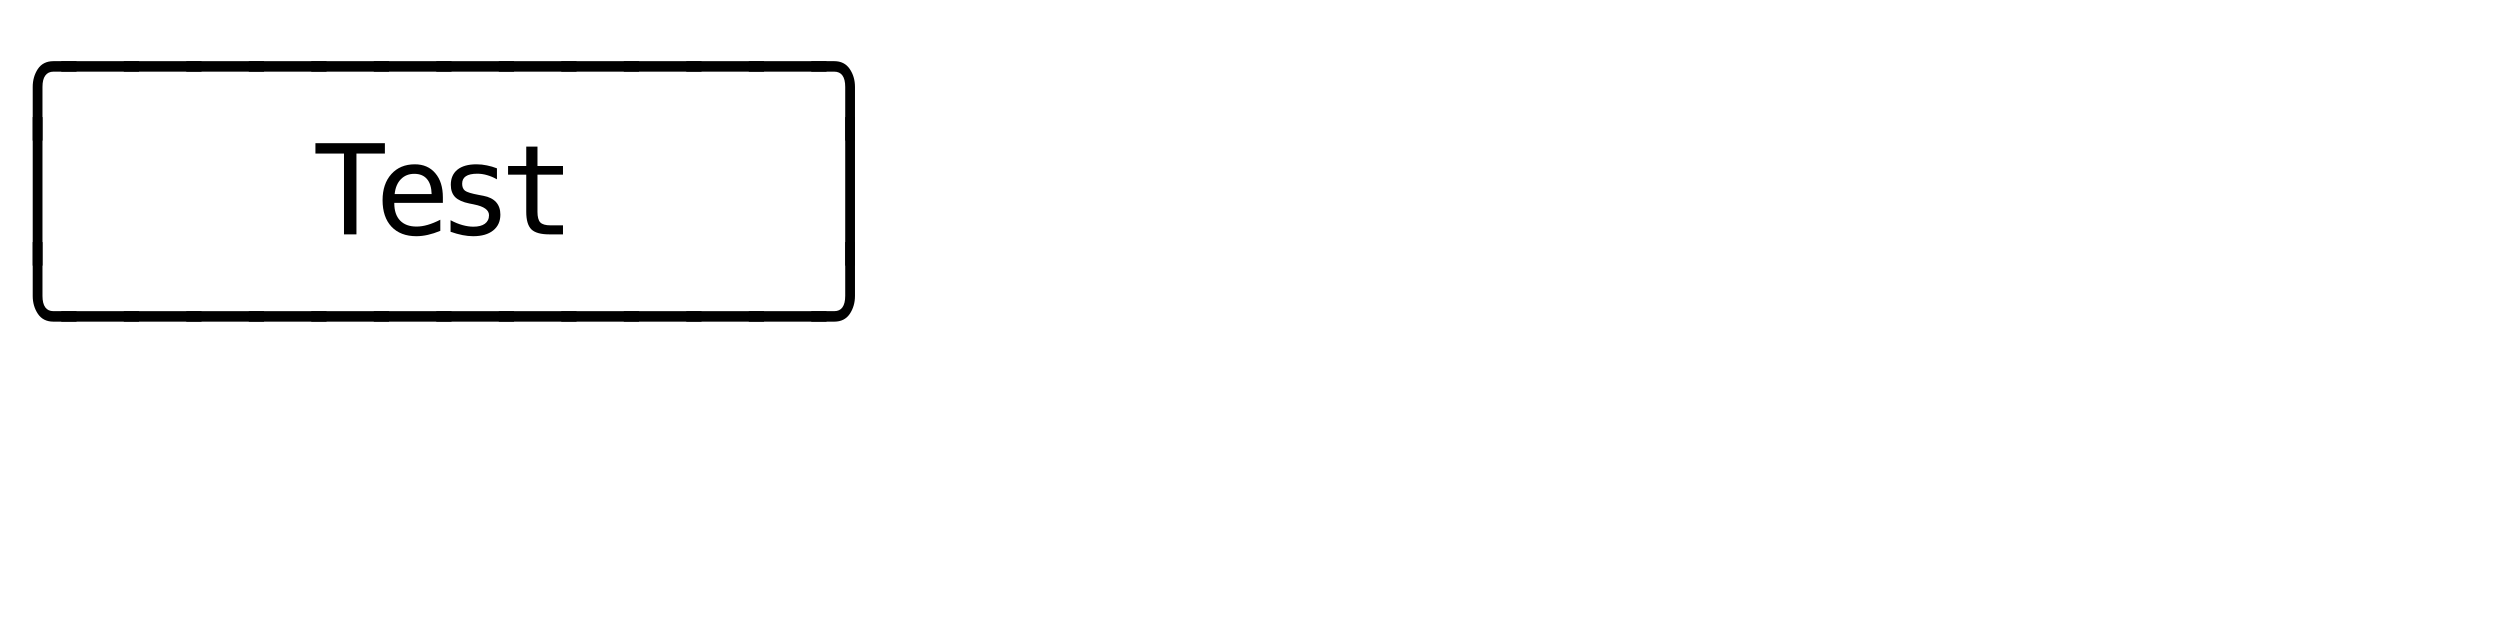
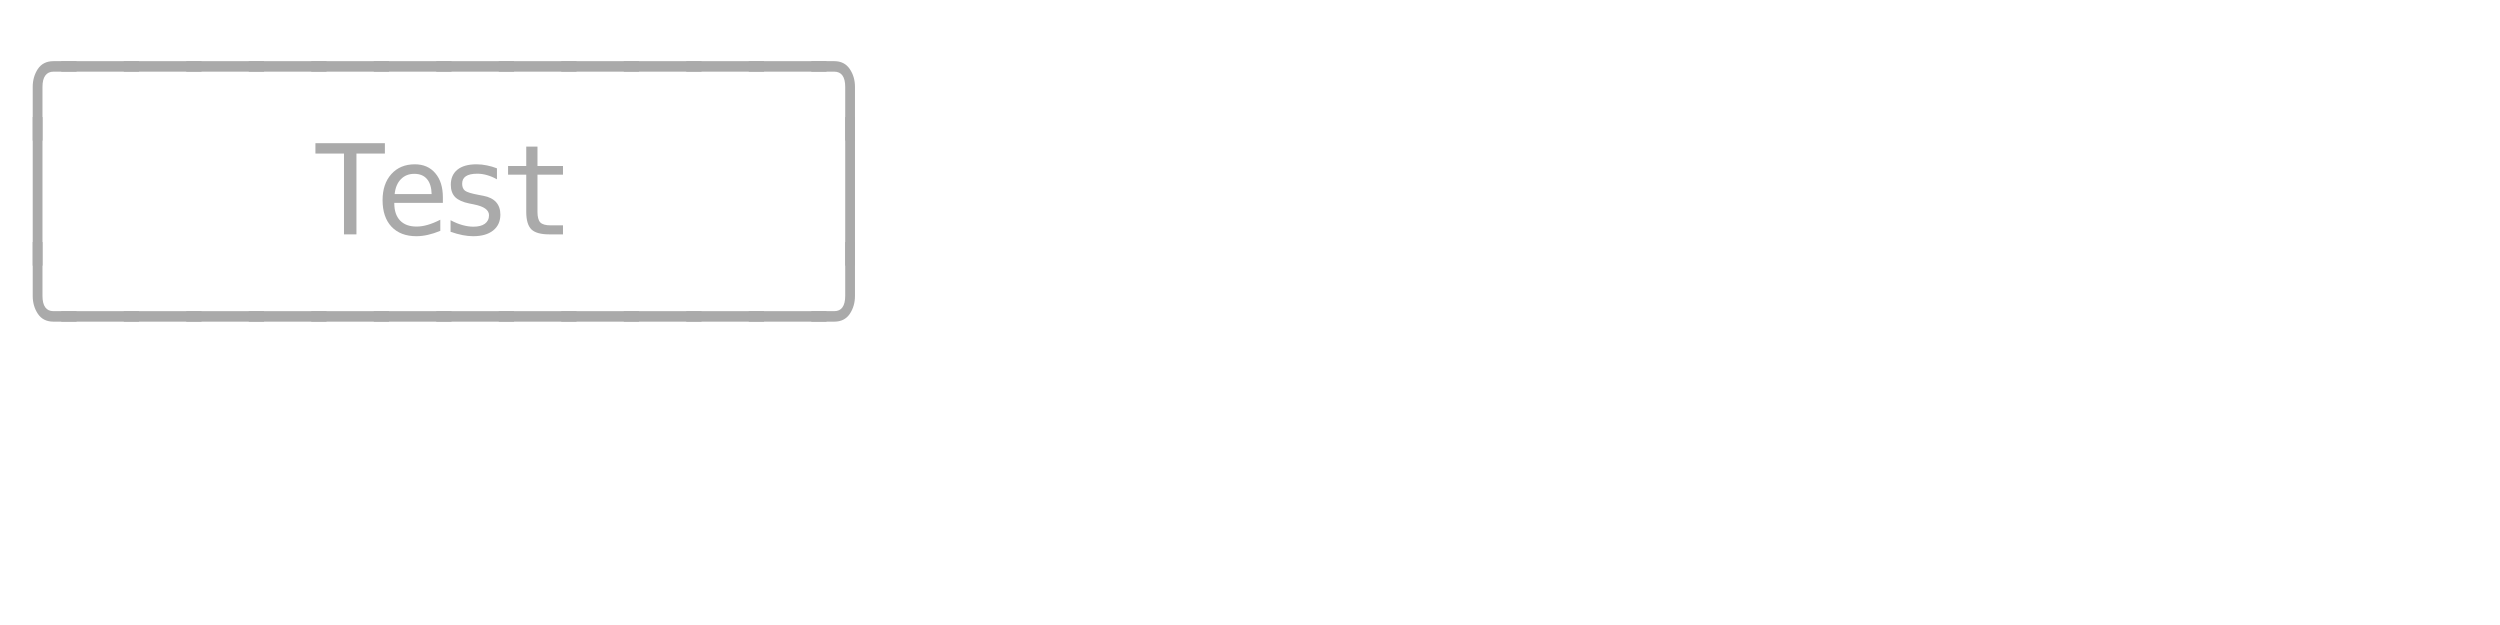
<svg xmlns="http://www.w3.org/2000/svg" width="320" height="80" viewBox="0 0 320 80" font-family="monospace" font-size="16">
-   <text id="t-0-0" x="0" y="14" style="fill:currentColor">╭</text>
-   <text id="t-0-1" x="8" y="14" style="fill:currentColor">─</text>
-   <text id="t-0-2" x="16" y="14" style="fill:currentColor">─</text>
-   <text id="t-0-3" x="24" y="14" style="fill:currentColor">─</text>
-   <text id="t-0-4" x="32" y="14" style="fill:currentColor">─</text>
-   <text id="t-0-5" x="40" y="14" style="fill:currentColor">─</text>
-   <text id="t-0-6" x="48" y="14" style="fill:currentColor">─</text>
-   <text id="t-0-7" x="56" y="14" style="fill:currentColor">─</text>
-   <text id="t-0-8" x="64" y="14" style="fill:currentColor">─</text>
-   <text id="t-0-9" x="72" y="14" style="fill:currentColor">─</text>
-   <text id="t-0-10" x="80" y="14" style="fill:currentColor">─</text>
-   <text id="t-0-11" x="88" y="14" style="fill:currentColor">─</text>
-   <text id="t-0-12" x="96" y="14" style="fill:currentColor">─</text>
-   <text id="t-0-13" x="104" y="14" style="fill:currentColor">╮</text>
-   <text id="t-1-0" x="0" y="30" style="fill:currentColor">│</text>
-   <text id="t-1-5" x="40" y="30" style="fill:currentColor">T</text>
-   <text id="t-1-6" x="48" y="30" style="fill:currentColor">e</text>
-   <text id="t-1-7" x="56" y="30" style="fill:currentColor">s</text>
-   <text id="t-1-8" x="64" y="30" style="fill:currentColor">t</text>
-   <text id="t-1-13" x="104" y="30" style="fill:currentColor">│</text>
-   <text id="t-2-0" x="0" y="46" style="fill:currentColor">╰</text>
-   <text id="t-2-1" x="8" y="46" style="fill:currentColor">─</text>
-   <text id="t-2-2" x="16" y="46" style="fill:currentColor">─</text>
-   <text id="t-2-3" x="24" y="46" style="fill:currentColor">─</text>
-   <text id="t-2-4" x="32" y="46" style="fill:currentColor">─</text>
-   <text id="t-2-5" x="40" y="46" style="fill:currentColor">─</text>
-   <text id="t-2-6" x="48" y="46" style="fill:currentColor">─</text>
-   <text id="t-2-7" x="56" y="46" style="fill:currentColor">─</text>
-   <text id="t-2-8" x="64" y="46" style="fill:currentColor">─</text>
-   <text id="t-2-9" x="72" y="46" style="fill:currentColor">─</text>
-   <text id="t-2-10" x="80" y="46" style="fill:currentColor">─</text>
-   <text id="t-2-11" x="88" y="46" style="fill:currentColor">─</text>
-   <text id="t-2-12" x="96" y="46" style="fill:currentColor">─</text>
-   <text id="t-2-13" x="104" y="46" style="fill:currentColor">╯</text>
+   <text id="t-0-0" x="0" y="14" style="fill:#aaaaaa">╭</text>
+   <text id="t-0-1" x="8" y="14" style="fill:#aaaaaa">─</text>
+   <text id="t-0-2" x="16" y="14" style="fill:#aaaaaa">─</text>
+   <text id="t-0-3" x="24" y="14" style="fill:#aaaaaa">─</text>
+   <text id="t-0-4" x="32" y="14" style="fill:#aaaaaa">─</text>
+   <text id="t-0-5" x="40" y="14" style="fill:#aaaaaa">─</text>
+   <text id="t-0-6" x="48" y="14" style="fill:#aaaaaa">─</text>
+   <text id="t-0-7" x="56" y="14" style="fill:#aaaaaa">─</text>
+   <text id="t-0-8" x="64" y="14" style="fill:#aaaaaa">─</text>
+   <text id="t-0-9" x="72" y="14" style="fill:#aaaaaa">─</text>
+   <text id="t-0-10" x="80" y="14" style="fill:#aaaaaa">─</text>
+   <text id="t-0-11" x="88" y="14" style="fill:#aaaaaa">─</text>
+   <text id="t-0-12" x="96" y="14" style="fill:#aaaaaa">─</text>
+   <text id="t-0-13" x="104" y="14" style="fill:#aaaaaa">╮</text>
+   <text id="t-1-0" x="0" y="30" style="fill:#aaaaaa">│</text>
+   <text id="t-1-5" x="40" y="30" style="fill:#aaaaaa">T</text>
+   <text id="t-1-6" x="48" y="30" style="fill:#aaaaaa">e</text>
+   <text id="t-1-7" x="56" y="30" style="fill:#aaaaaa">s</text>
+   <text id="t-1-8" x="64" y="30" style="fill:#aaaaaa">t</text>
+   <text id="t-1-13" x="104" y="30" style="fill:#aaaaaa">│</text>
+   <text id="t-2-0" x="0" y="46" style="fill:#aaaaaa">╰</text>
+   <text id="t-2-1" x="8" y="46" style="fill:#aaaaaa">─</text>
+   <text id="t-2-2" x="16" y="46" style="fill:#aaaaaa">─</text>
+   <text id="t-2-3" x="24" y="46" style="fill:#aaaaaa">─</text>
+   <text id="t-2-4" x="32" y="46" style="fill:#aaaaaa">─</text>
+   <text id="t-2-5" x="40" y="46" style="fill:#aaaaaa">─</text>
+   <text id="t-2-6" x="48" y="46" style="fill:#aaaaaa">─</text>
+   <text id="t-2-7" x="56" y="46" style="fill:#aaaaaa">─</text>
+   <text id="t-2-8" x="64" y="46" style="fill:#aaaaaa">─</text>
+   <text id="t-2-9" x="72" y="46" style="fill:#aaaaaa">─</text>
+   <text id="t-2-10" x="80" y="46" style="fill:#aaaaaa">─</text>
+   <text id="t-2-11" x="88" y="46" style="fill:#aaaaaa">─</text>
+   <text id="t-2-12" x="96" y="46" style="fill:#aaaaaa">─</text>
+   <text id="t-2-13" x="104" y="46" style="fill:#aaaaaa">╯</text>
</svg>
